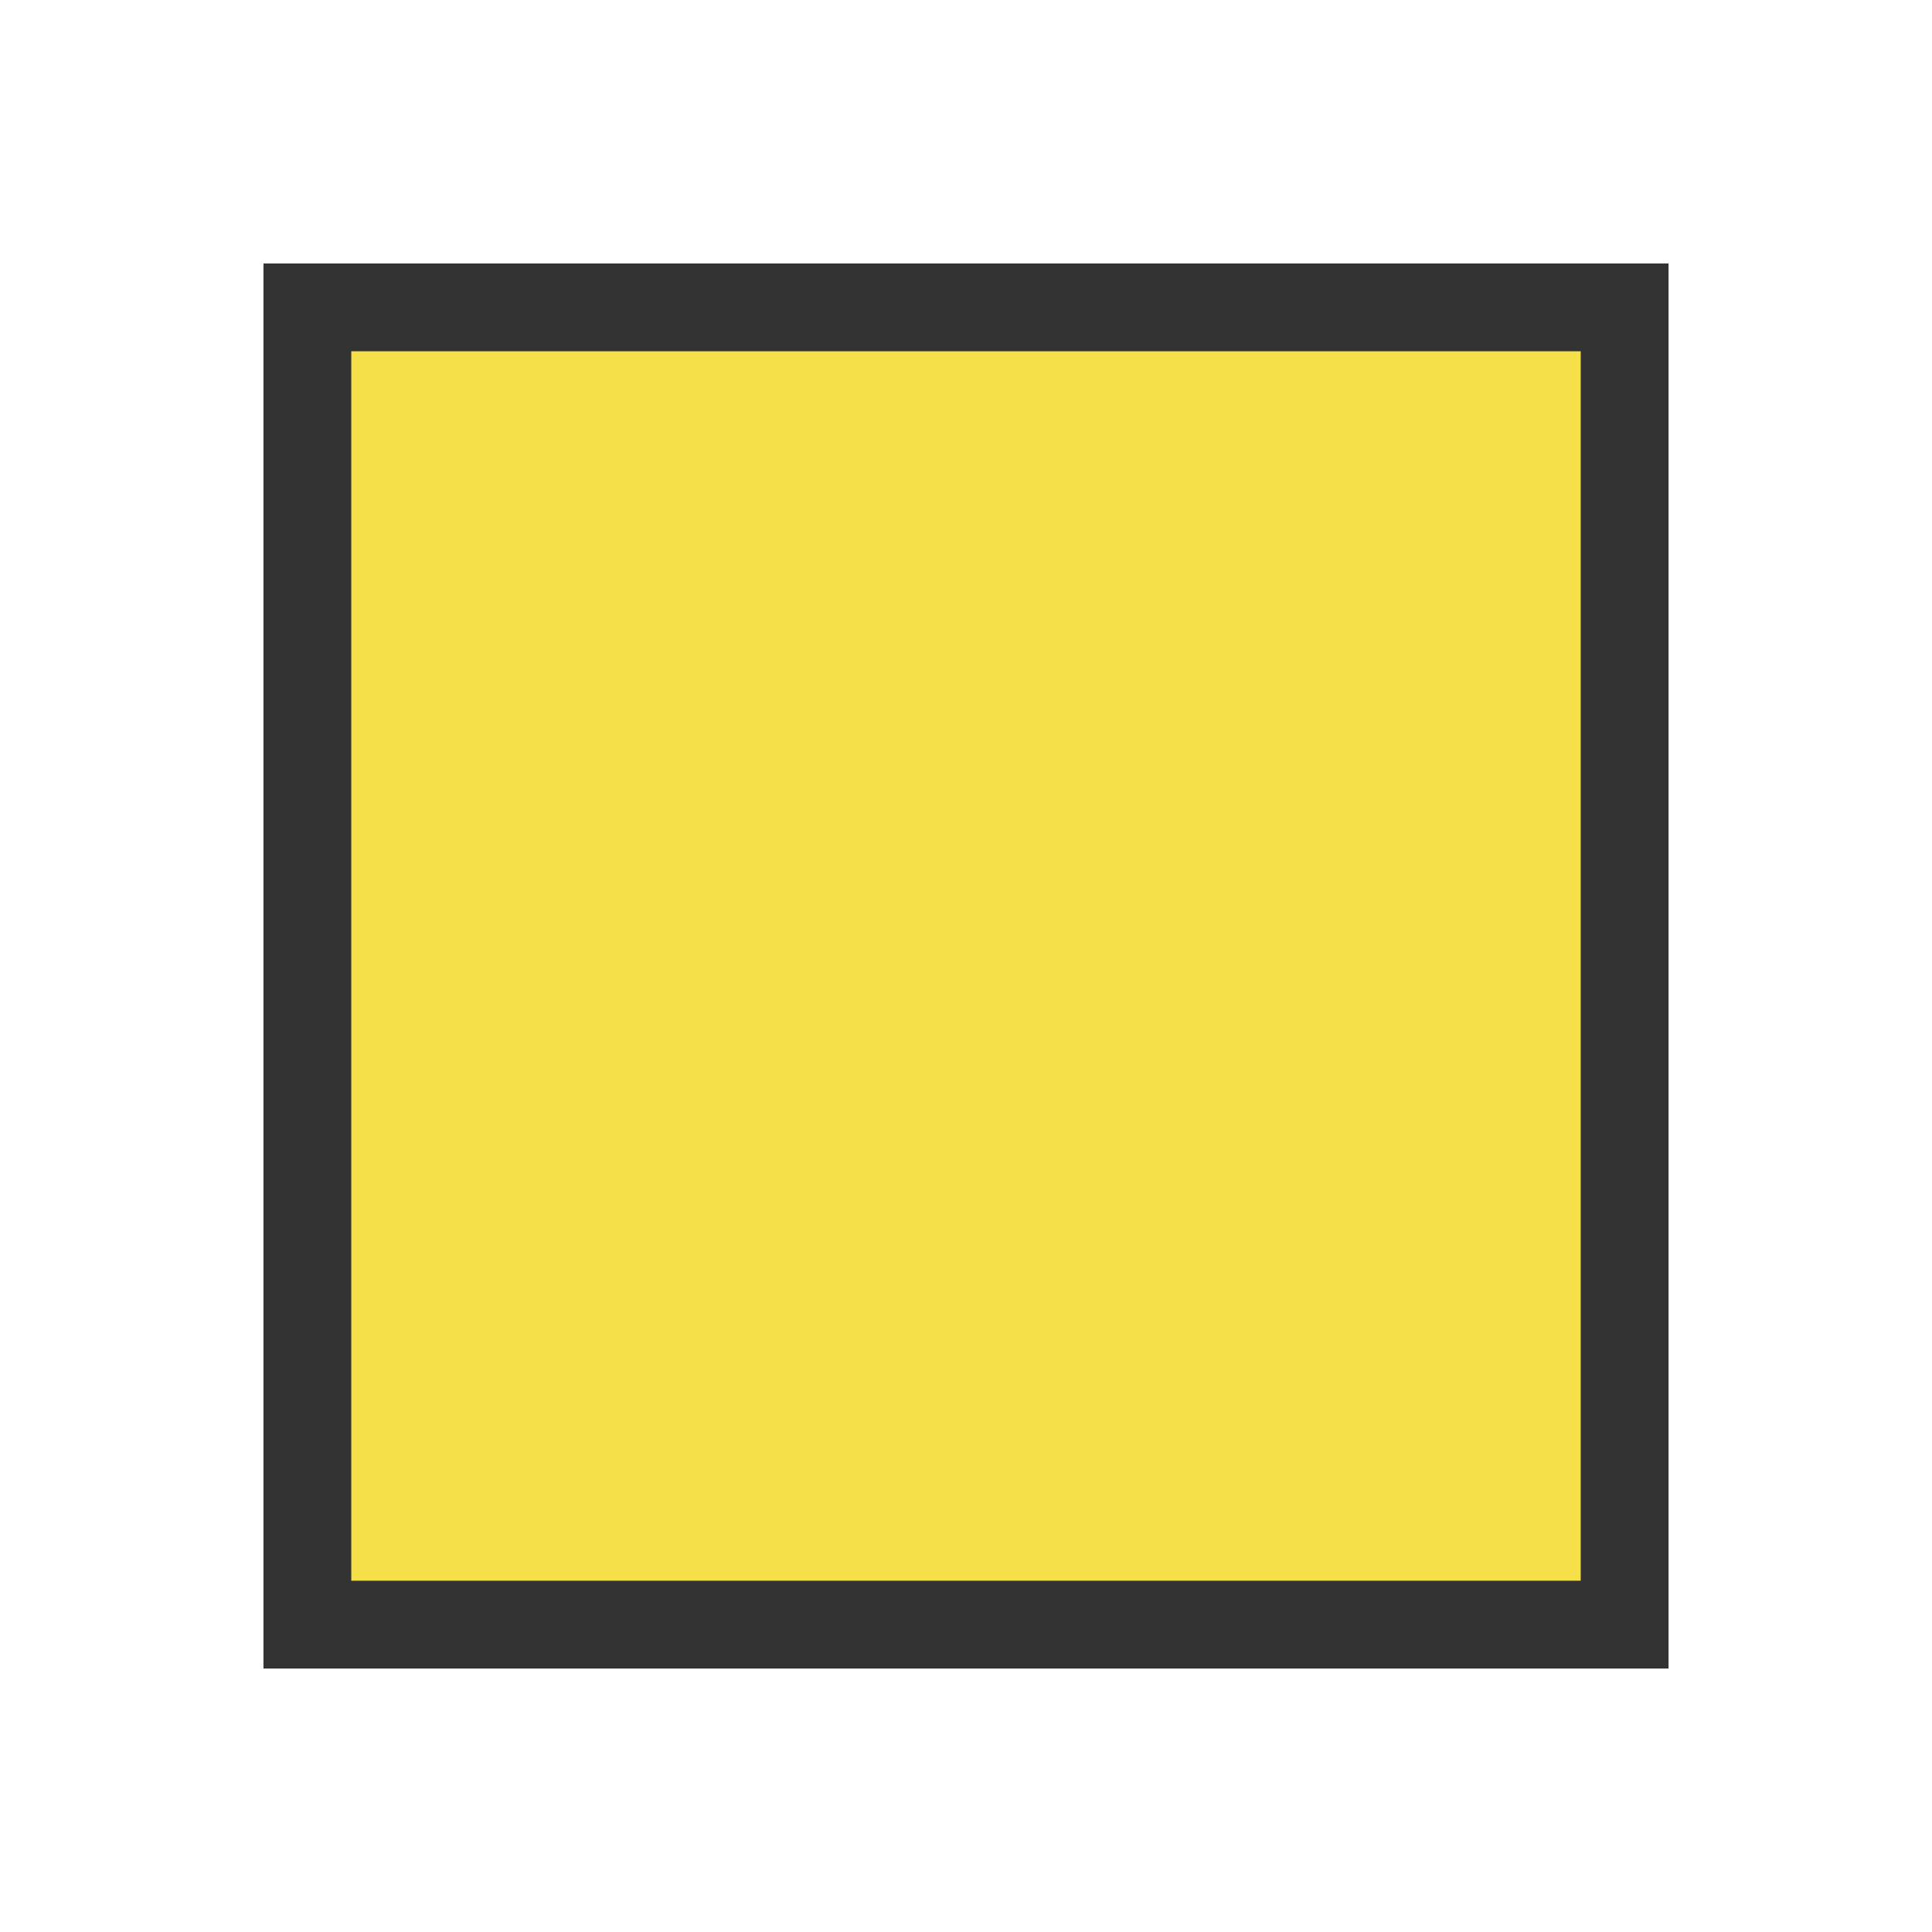
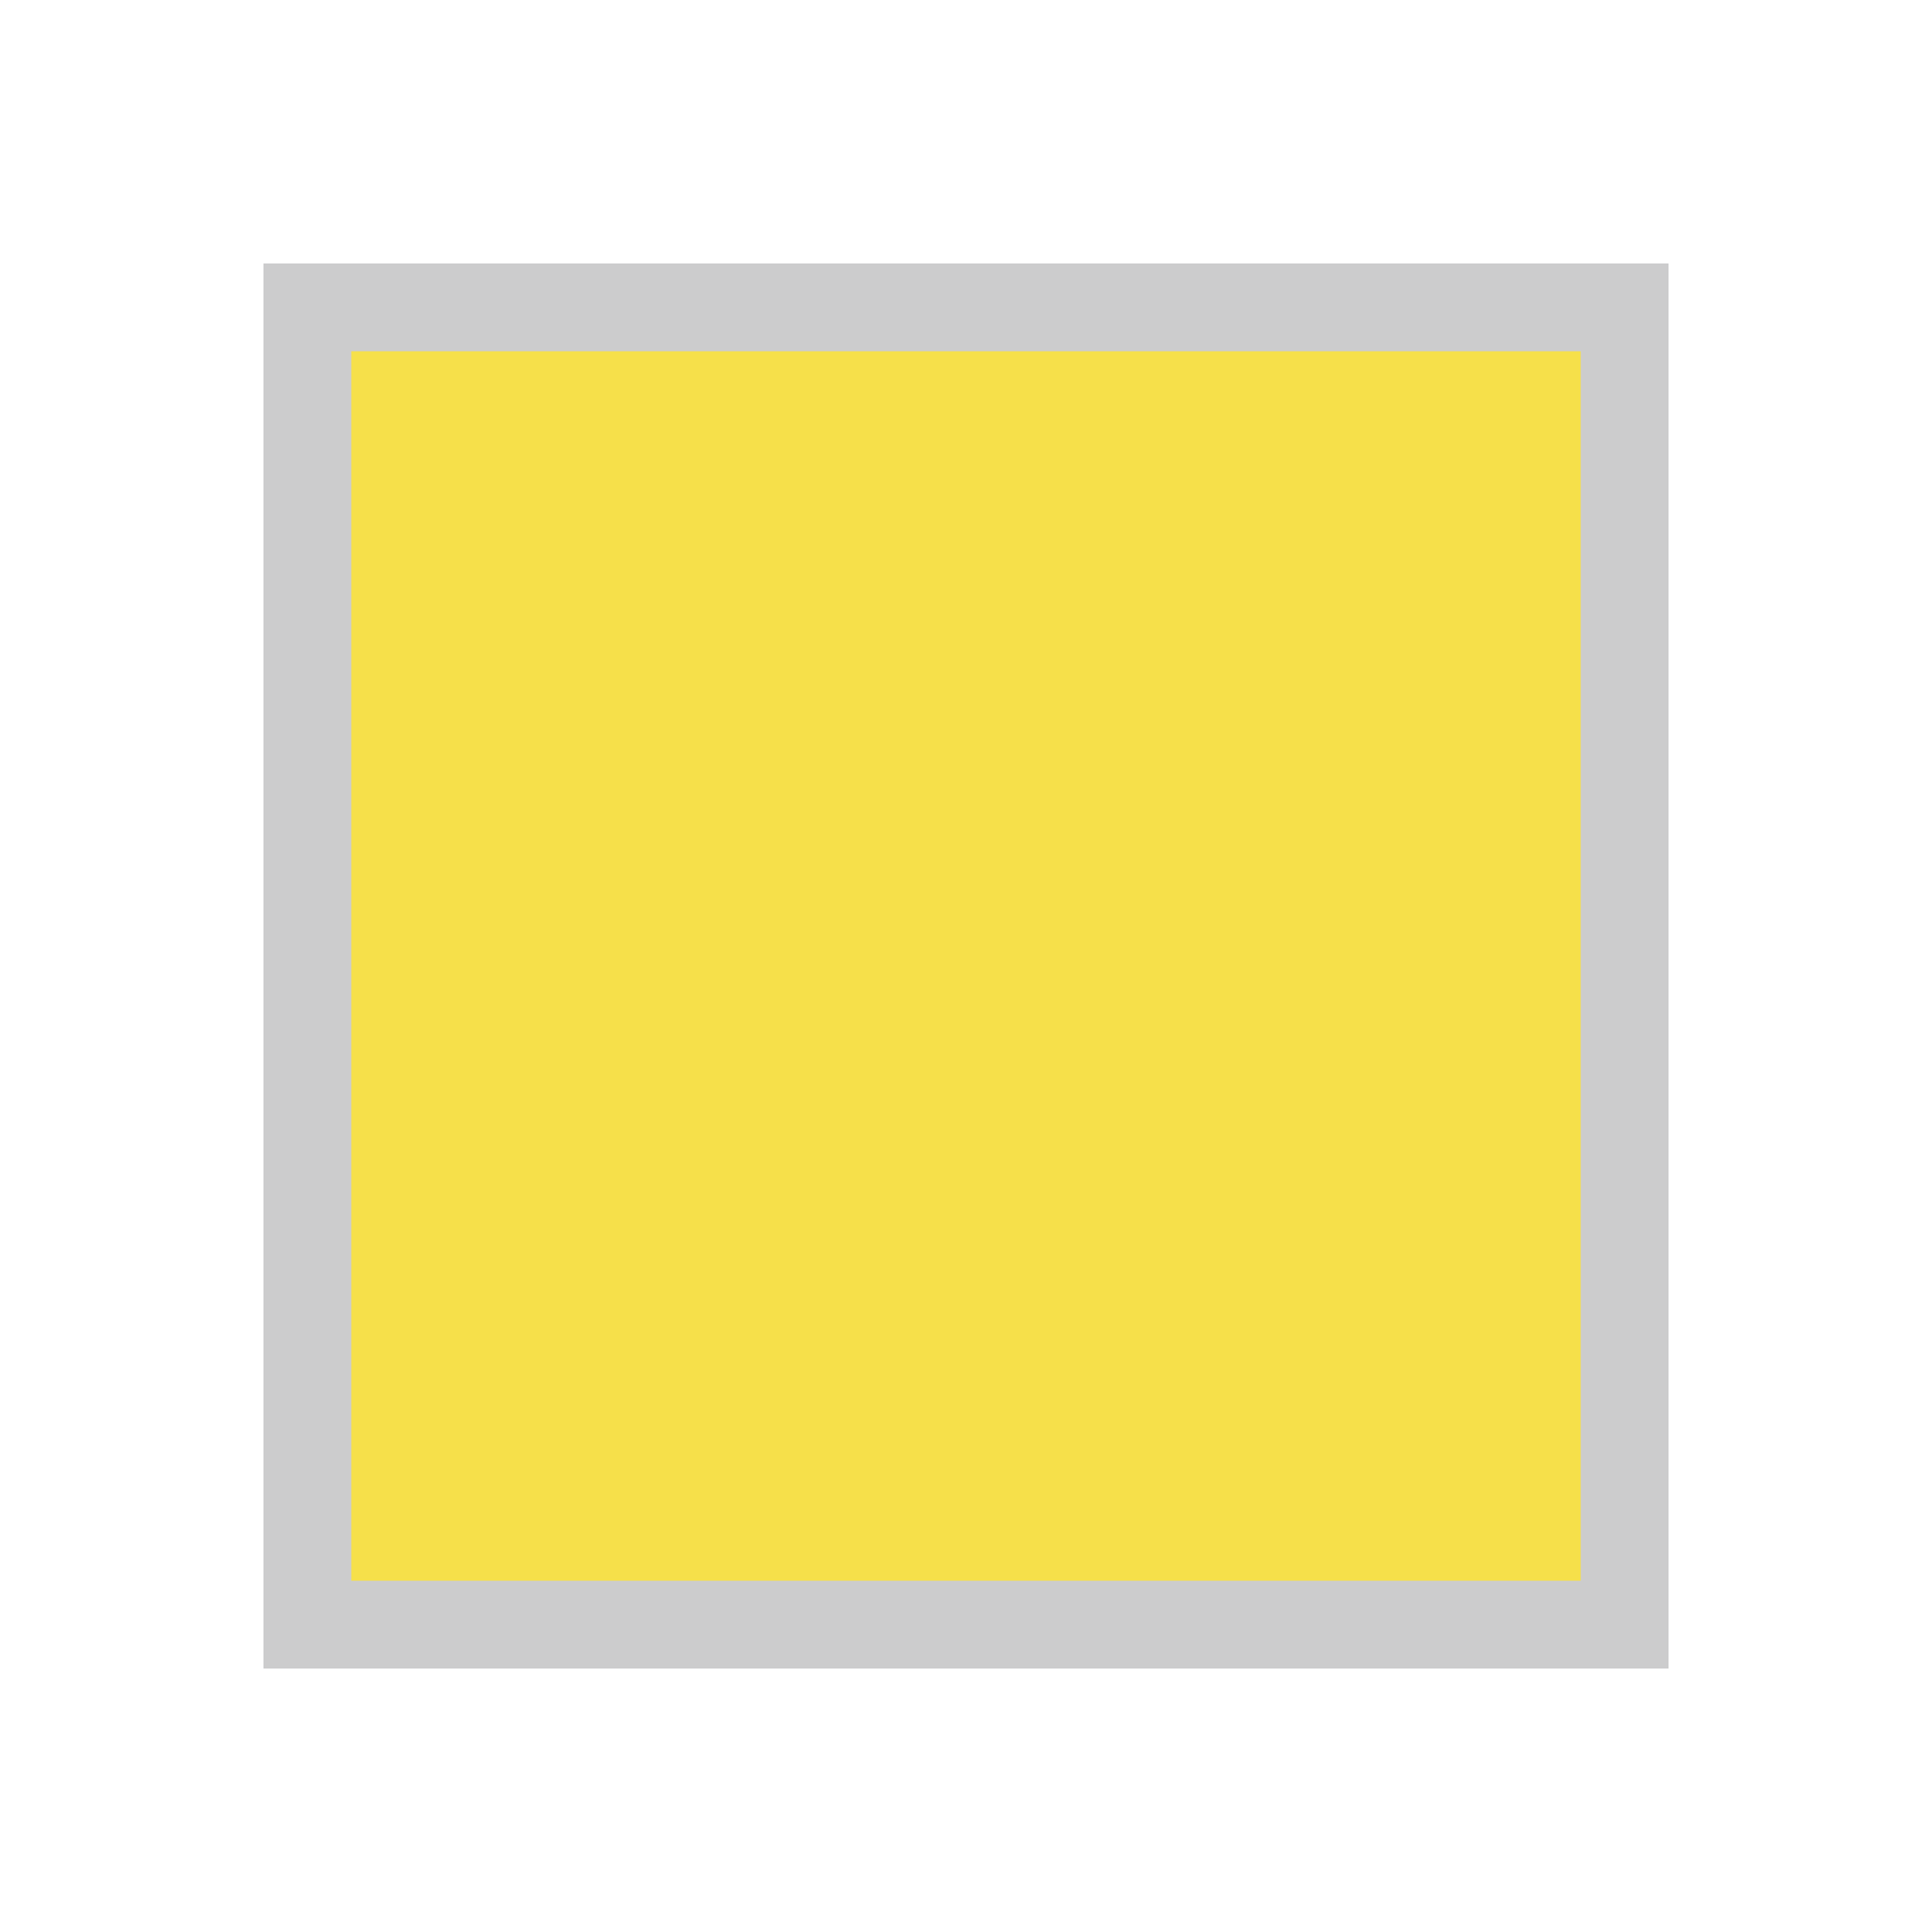
<svg xmlns="http://www.w3.org/2000/svg" version="1.1" width="22" height="22">
-   <rect style="fill:#f6e04a;fill-opacity:1;stroke:#333333;stroke-width:1;stroke-opacity:1" width="15" height="15" x="3.5" y="3.5" />
+   <rect style="fill:#f6e04a;fill-opacity:1;stroke:#cccccd;stroke-width:1;stroke-opacity:1" width="15" height="15" x="3.5" y="3.5" />
</svg>
